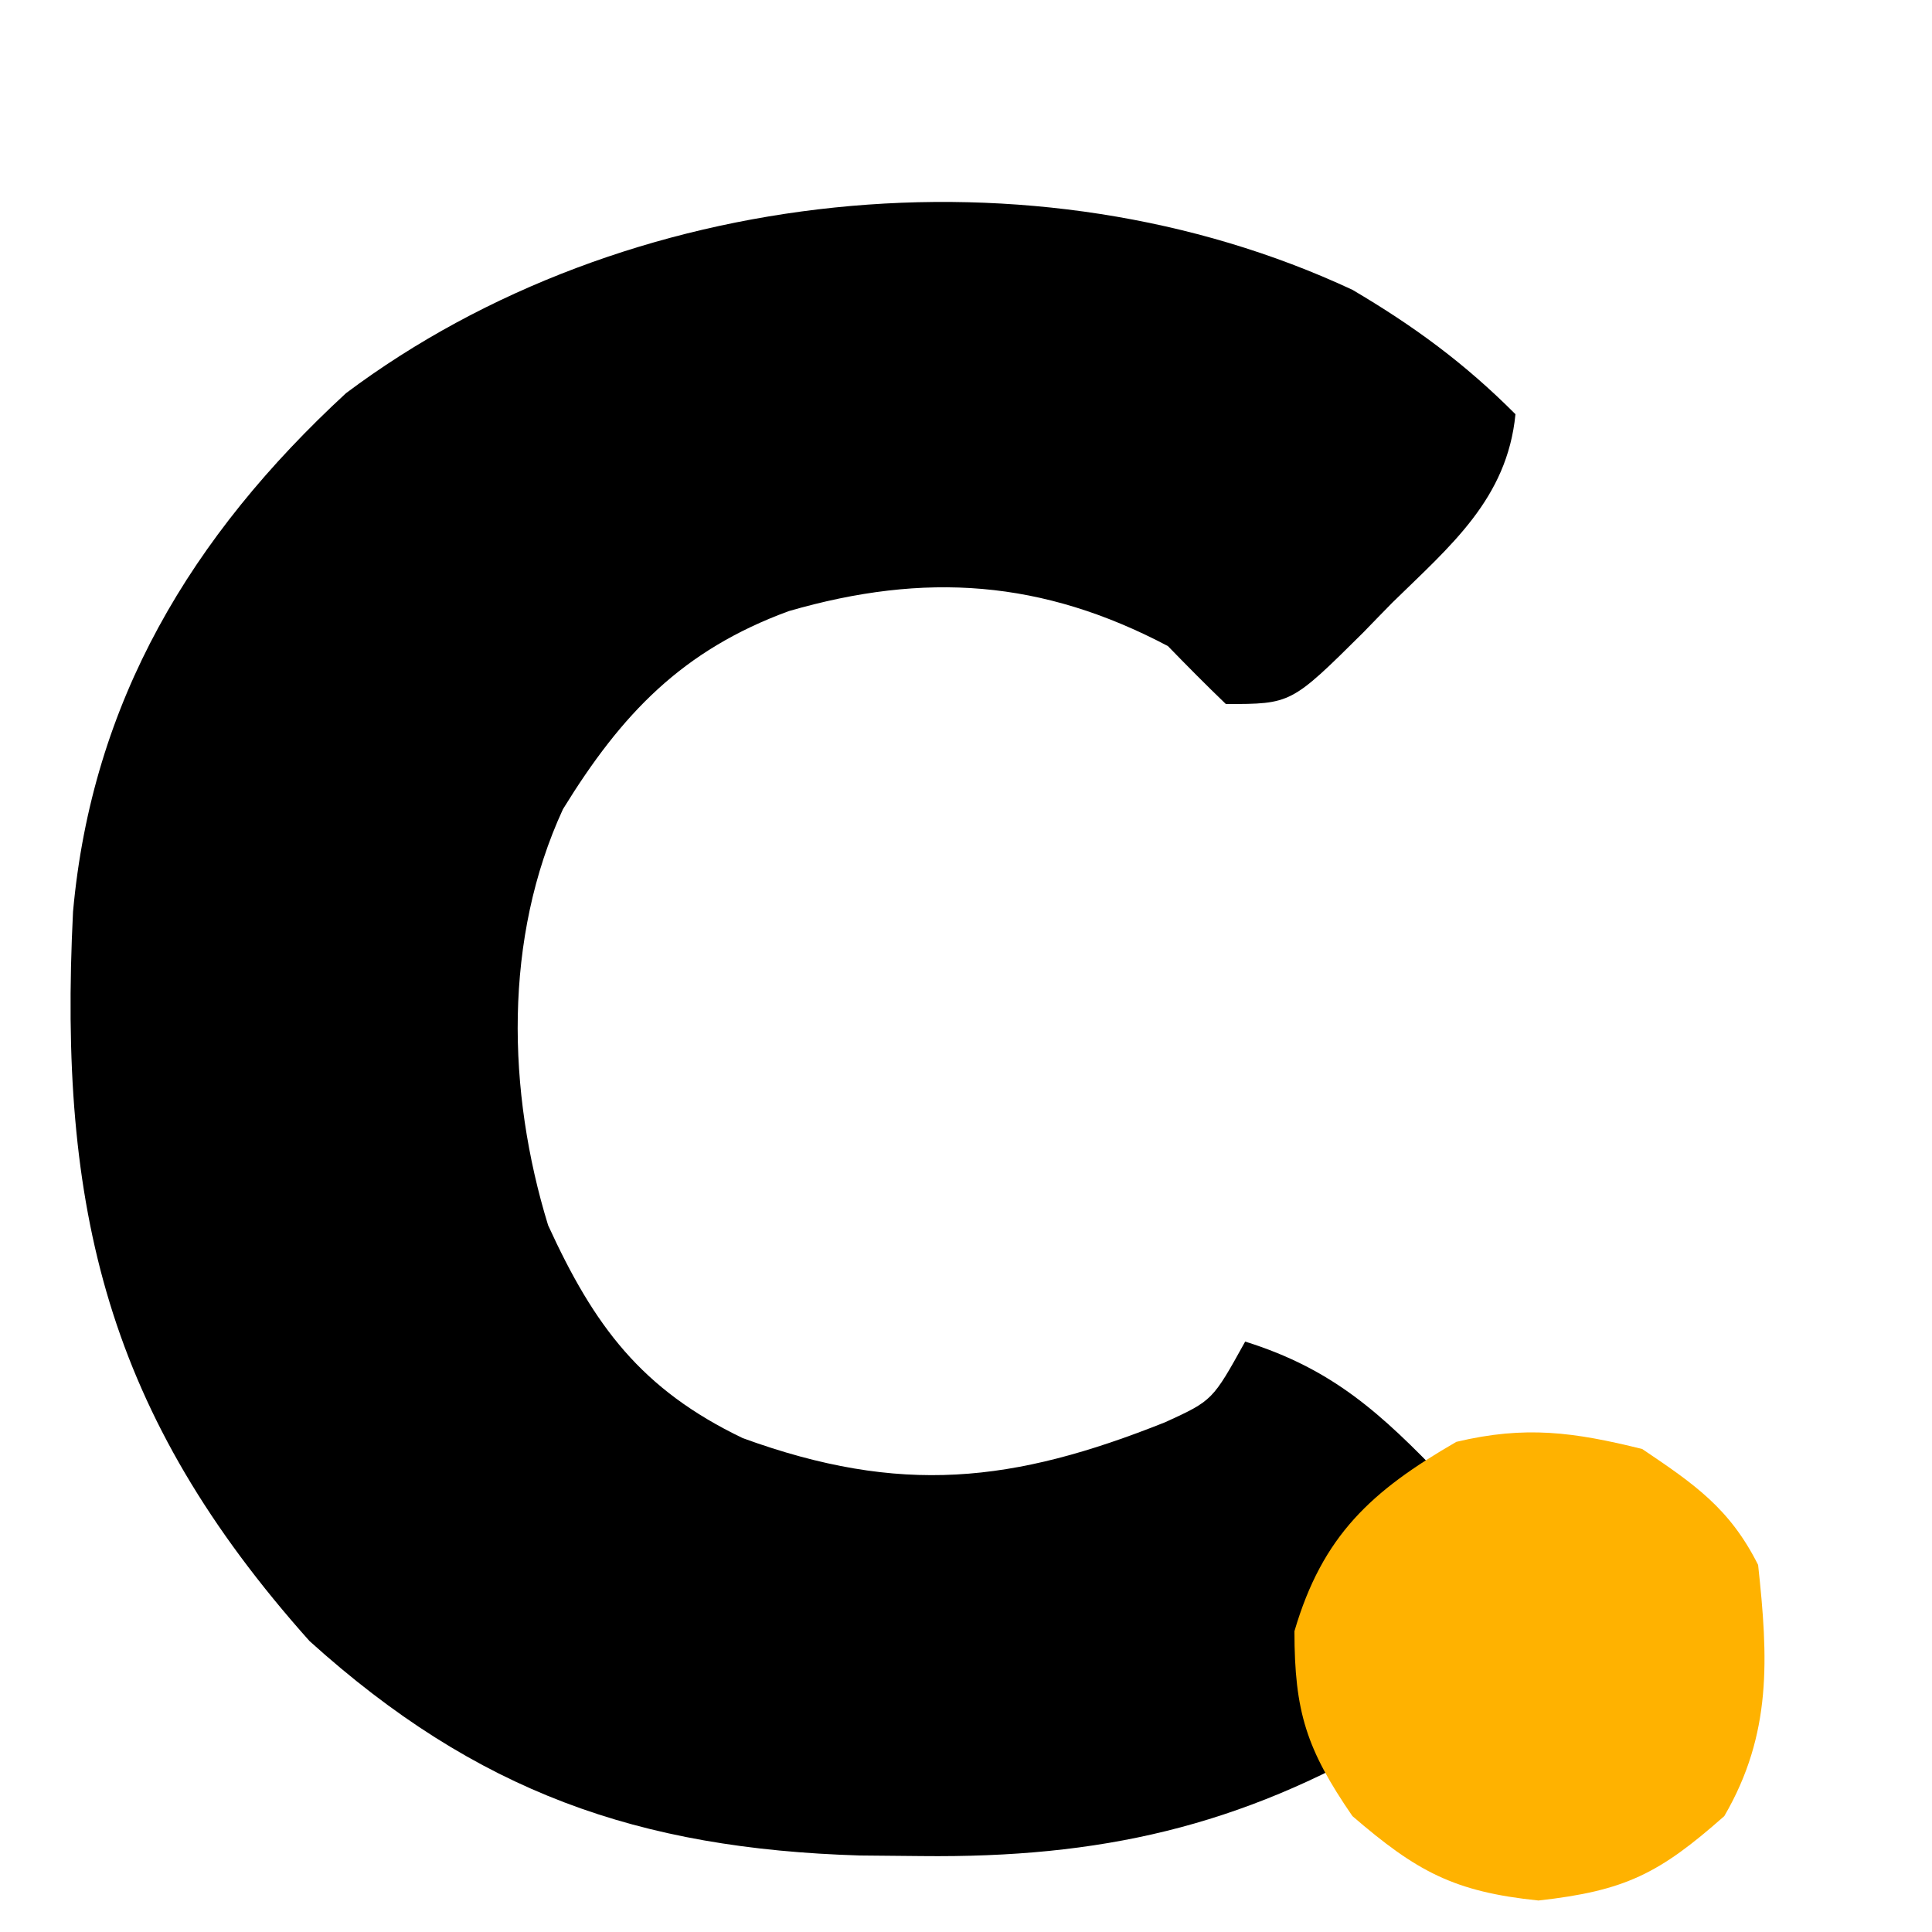
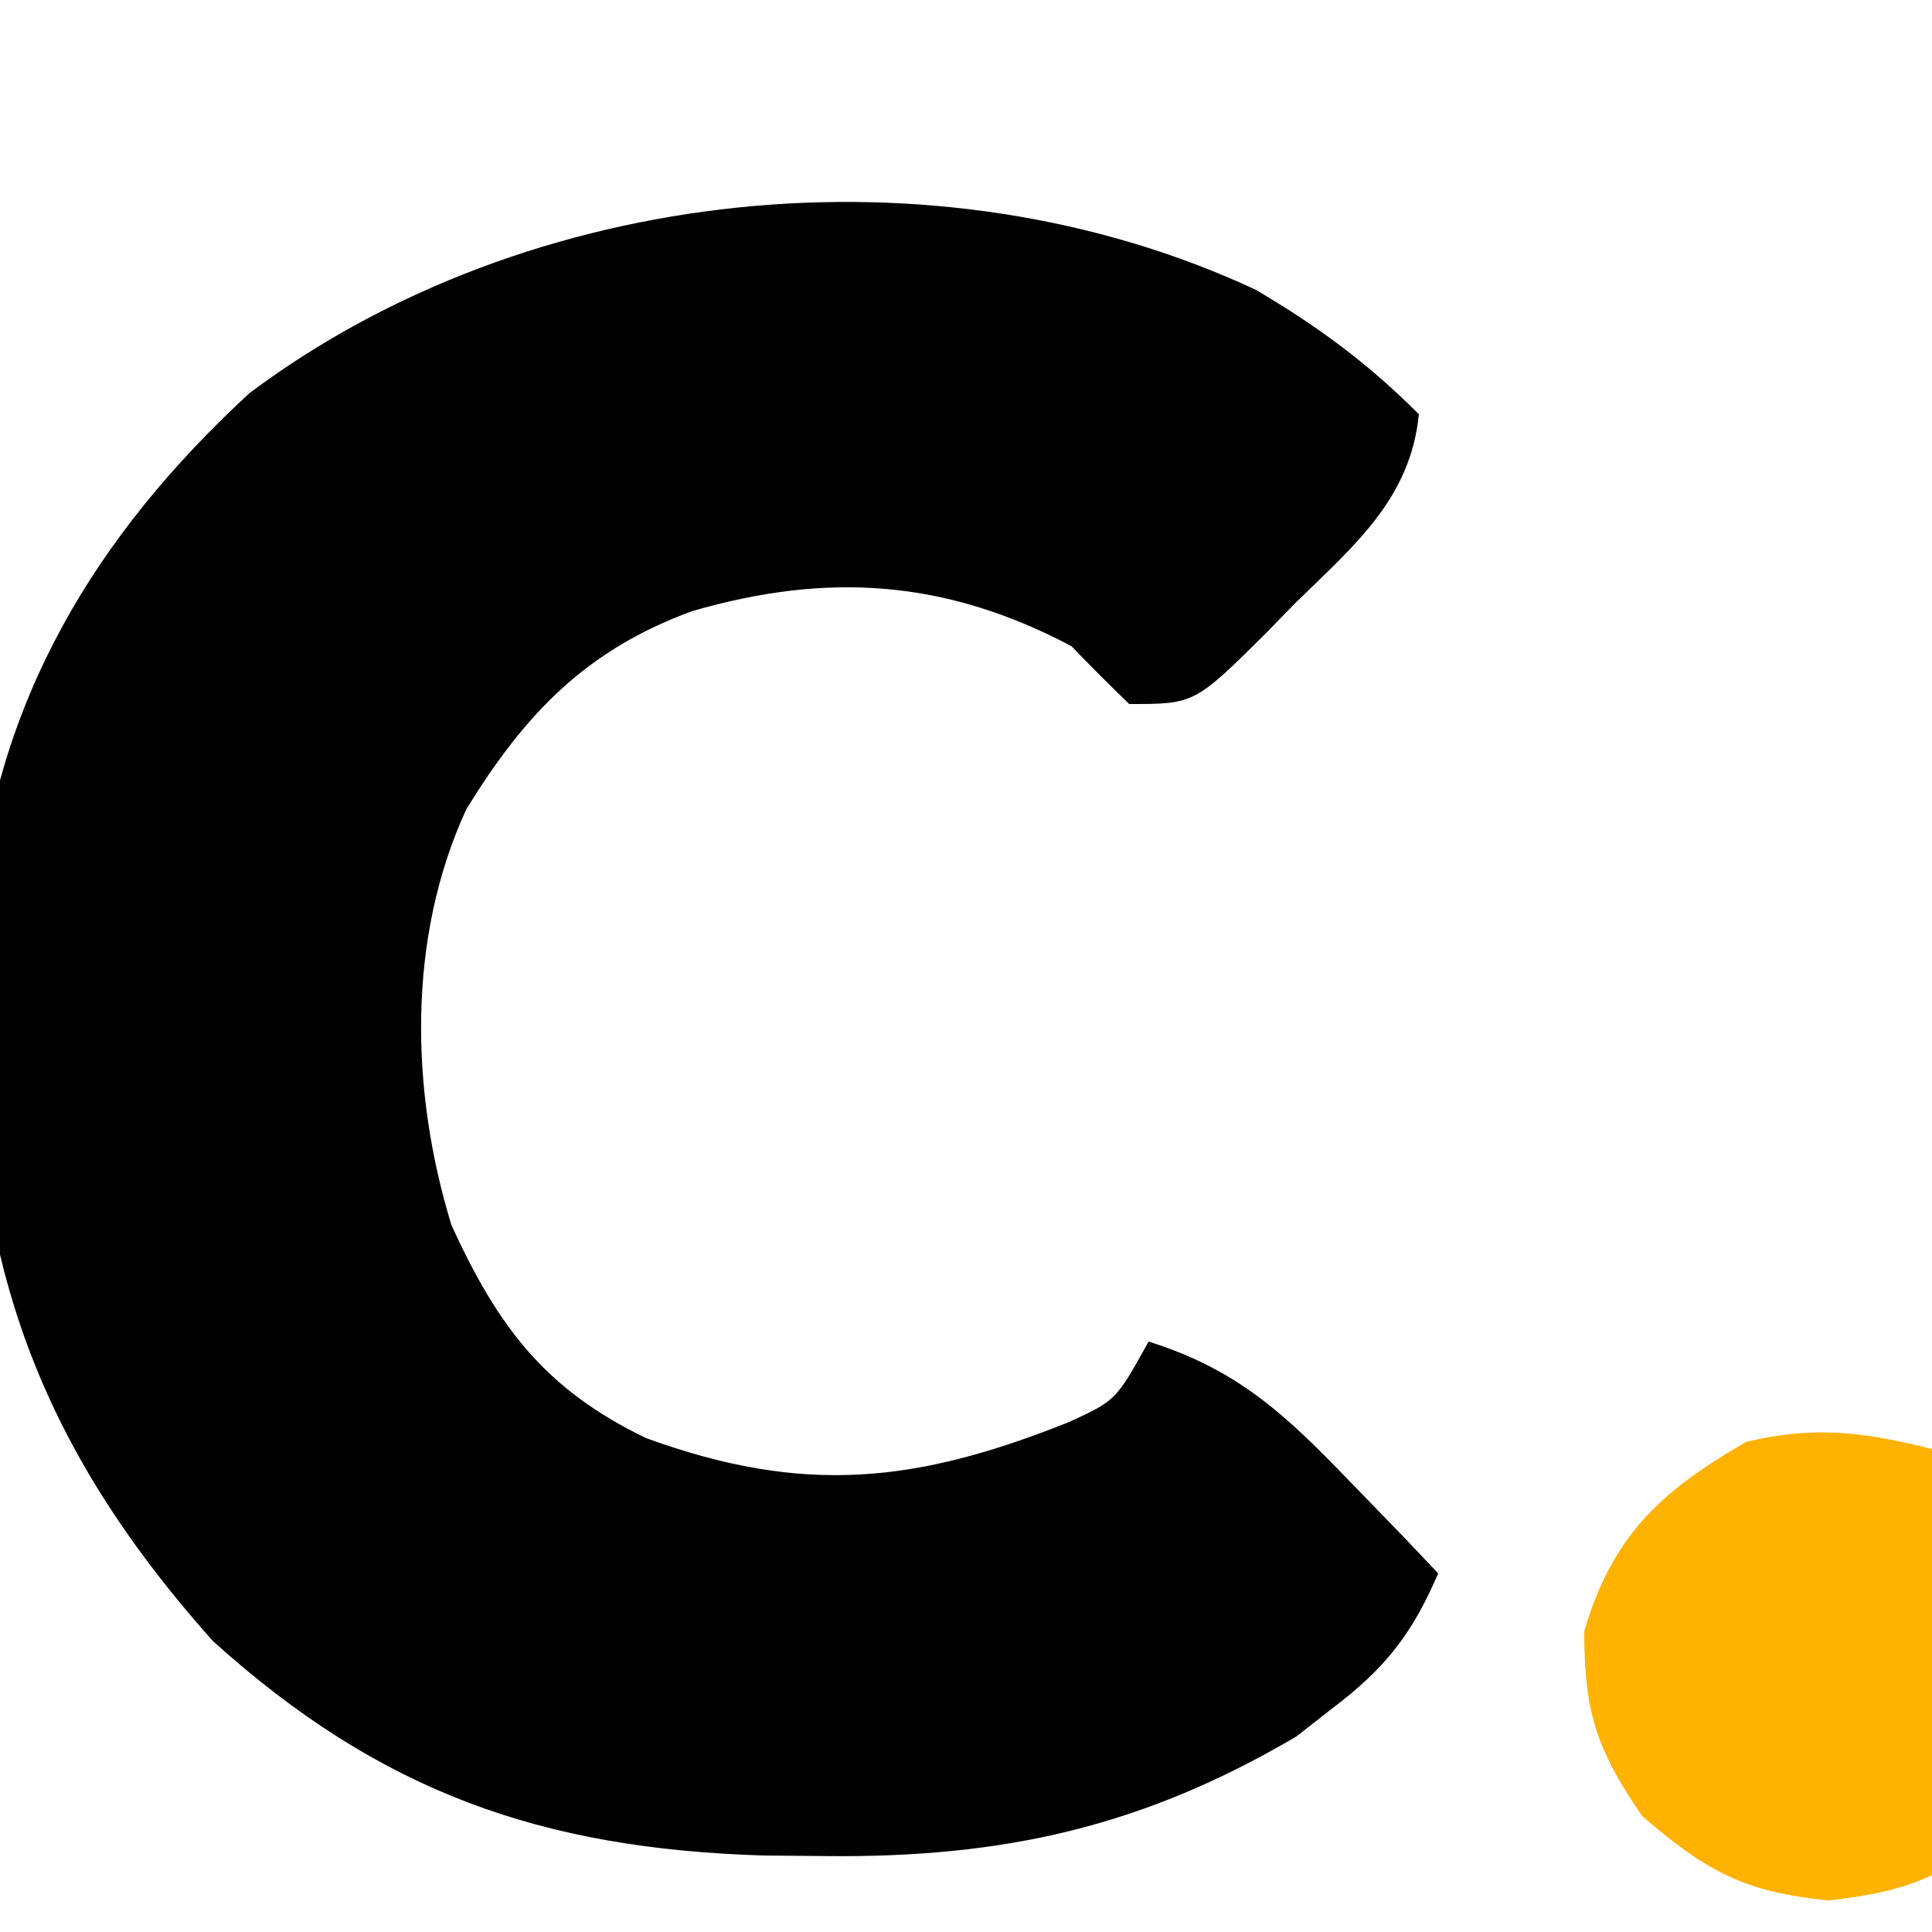
<svg xmlns="http://www.w3.org/2000/svg" viewBox="0 0 100 100">
-   <g transform="translate(70, 15)">
+   <g transform="translate(65, 15)">
    <path d="M0 0 C3.19 1.88 5.82 3.81 8.44 6.44 C8.01 10.83 5.06 13.26 2.07 16.19 C1.57 16.7 1.08 17.2 0.57 17.73 C-3.17 21.44 -3.17 21.44 -6.55 21.44 C-7.57 20.46 -8.56 19.46 -9.55 18.44 C-16.05 15.01 -22.12 14.59 -29.17 16.63 C-34.68 18.65 -37.82 21.94 -40.86 26.88 C-43.94 33.55 -43.76 41.49 -41.63 48.42 C-39.25 53.62 -36.82 56.91 -31.55 59.44 C-23.38 62.41 -17.57 61.76 -9.68 58.61 C-7.24 57.49 -7.24 57.49 -5.55 54.44 C-1.01 55.86 1.48 58.16 4.76 61.57 C6.08 62.93 6.08 62.93 7.43 64.32 C8.10 65.02 8.76 65.72 9.44 66.44 C8.08 69.6 6.68 71.37 3.94 73.44 C3.34 73.91 2.73 74.39 2.1 74.88 C-5.87 79.57 -13.08 81.17 -22.3 81.07 C-23.35 81.06 -24.4 81.05 -25.49 81.04 C-36.96 80.69 -45.32 77.76 -53.98 69.94 C-64.46 58.2 -66.99 47.61 -66.22 32.19 C-65.24 21.3 -60.1 12.74 -52.09 5.35 C-37.66 -5.46 -16.45 -7.68 0 0 Z" fill="#000000" />
-     <path d="M0 0 C2.7 1.82 4.53 3.07 6 6 C6.52 10.82 6.73 14.74 4.25 19 C0.89 21.97 -0.87 22.87 -5.37 23.37 C-9.75 22.92 -11.68 21.86 -15 19 C-17.37 15.55 -18 13.62 -18 9.43 C-16.55 4.48 -14.02 2.17 -9.62 -0.37 C-6.05 -1.22 -3.55 -0.88 0 0 Z" fill="#FFB200" transform="translate(15, 60)" />
+     <path d="M0 0 C2.7 1.82 4.53 3.07 6 6 C6.52 10.82 6.73 14.74 4.25 19 C0.89 21.97 -0.87 22.87 -5.37 23.37 C-9.75 22.92 -11.68 21.86 -15 19 C-17.37 15.55 -18 13.62 -18 9.43 C-16.55 4.48 -14.02 2.17 -9.62 -0.37 C-6.05 -1.22 -3.55 -0.88 0 0 Z" fill="#FFB200" transform="translate(35, 60)" />
  </g>
</svg>
